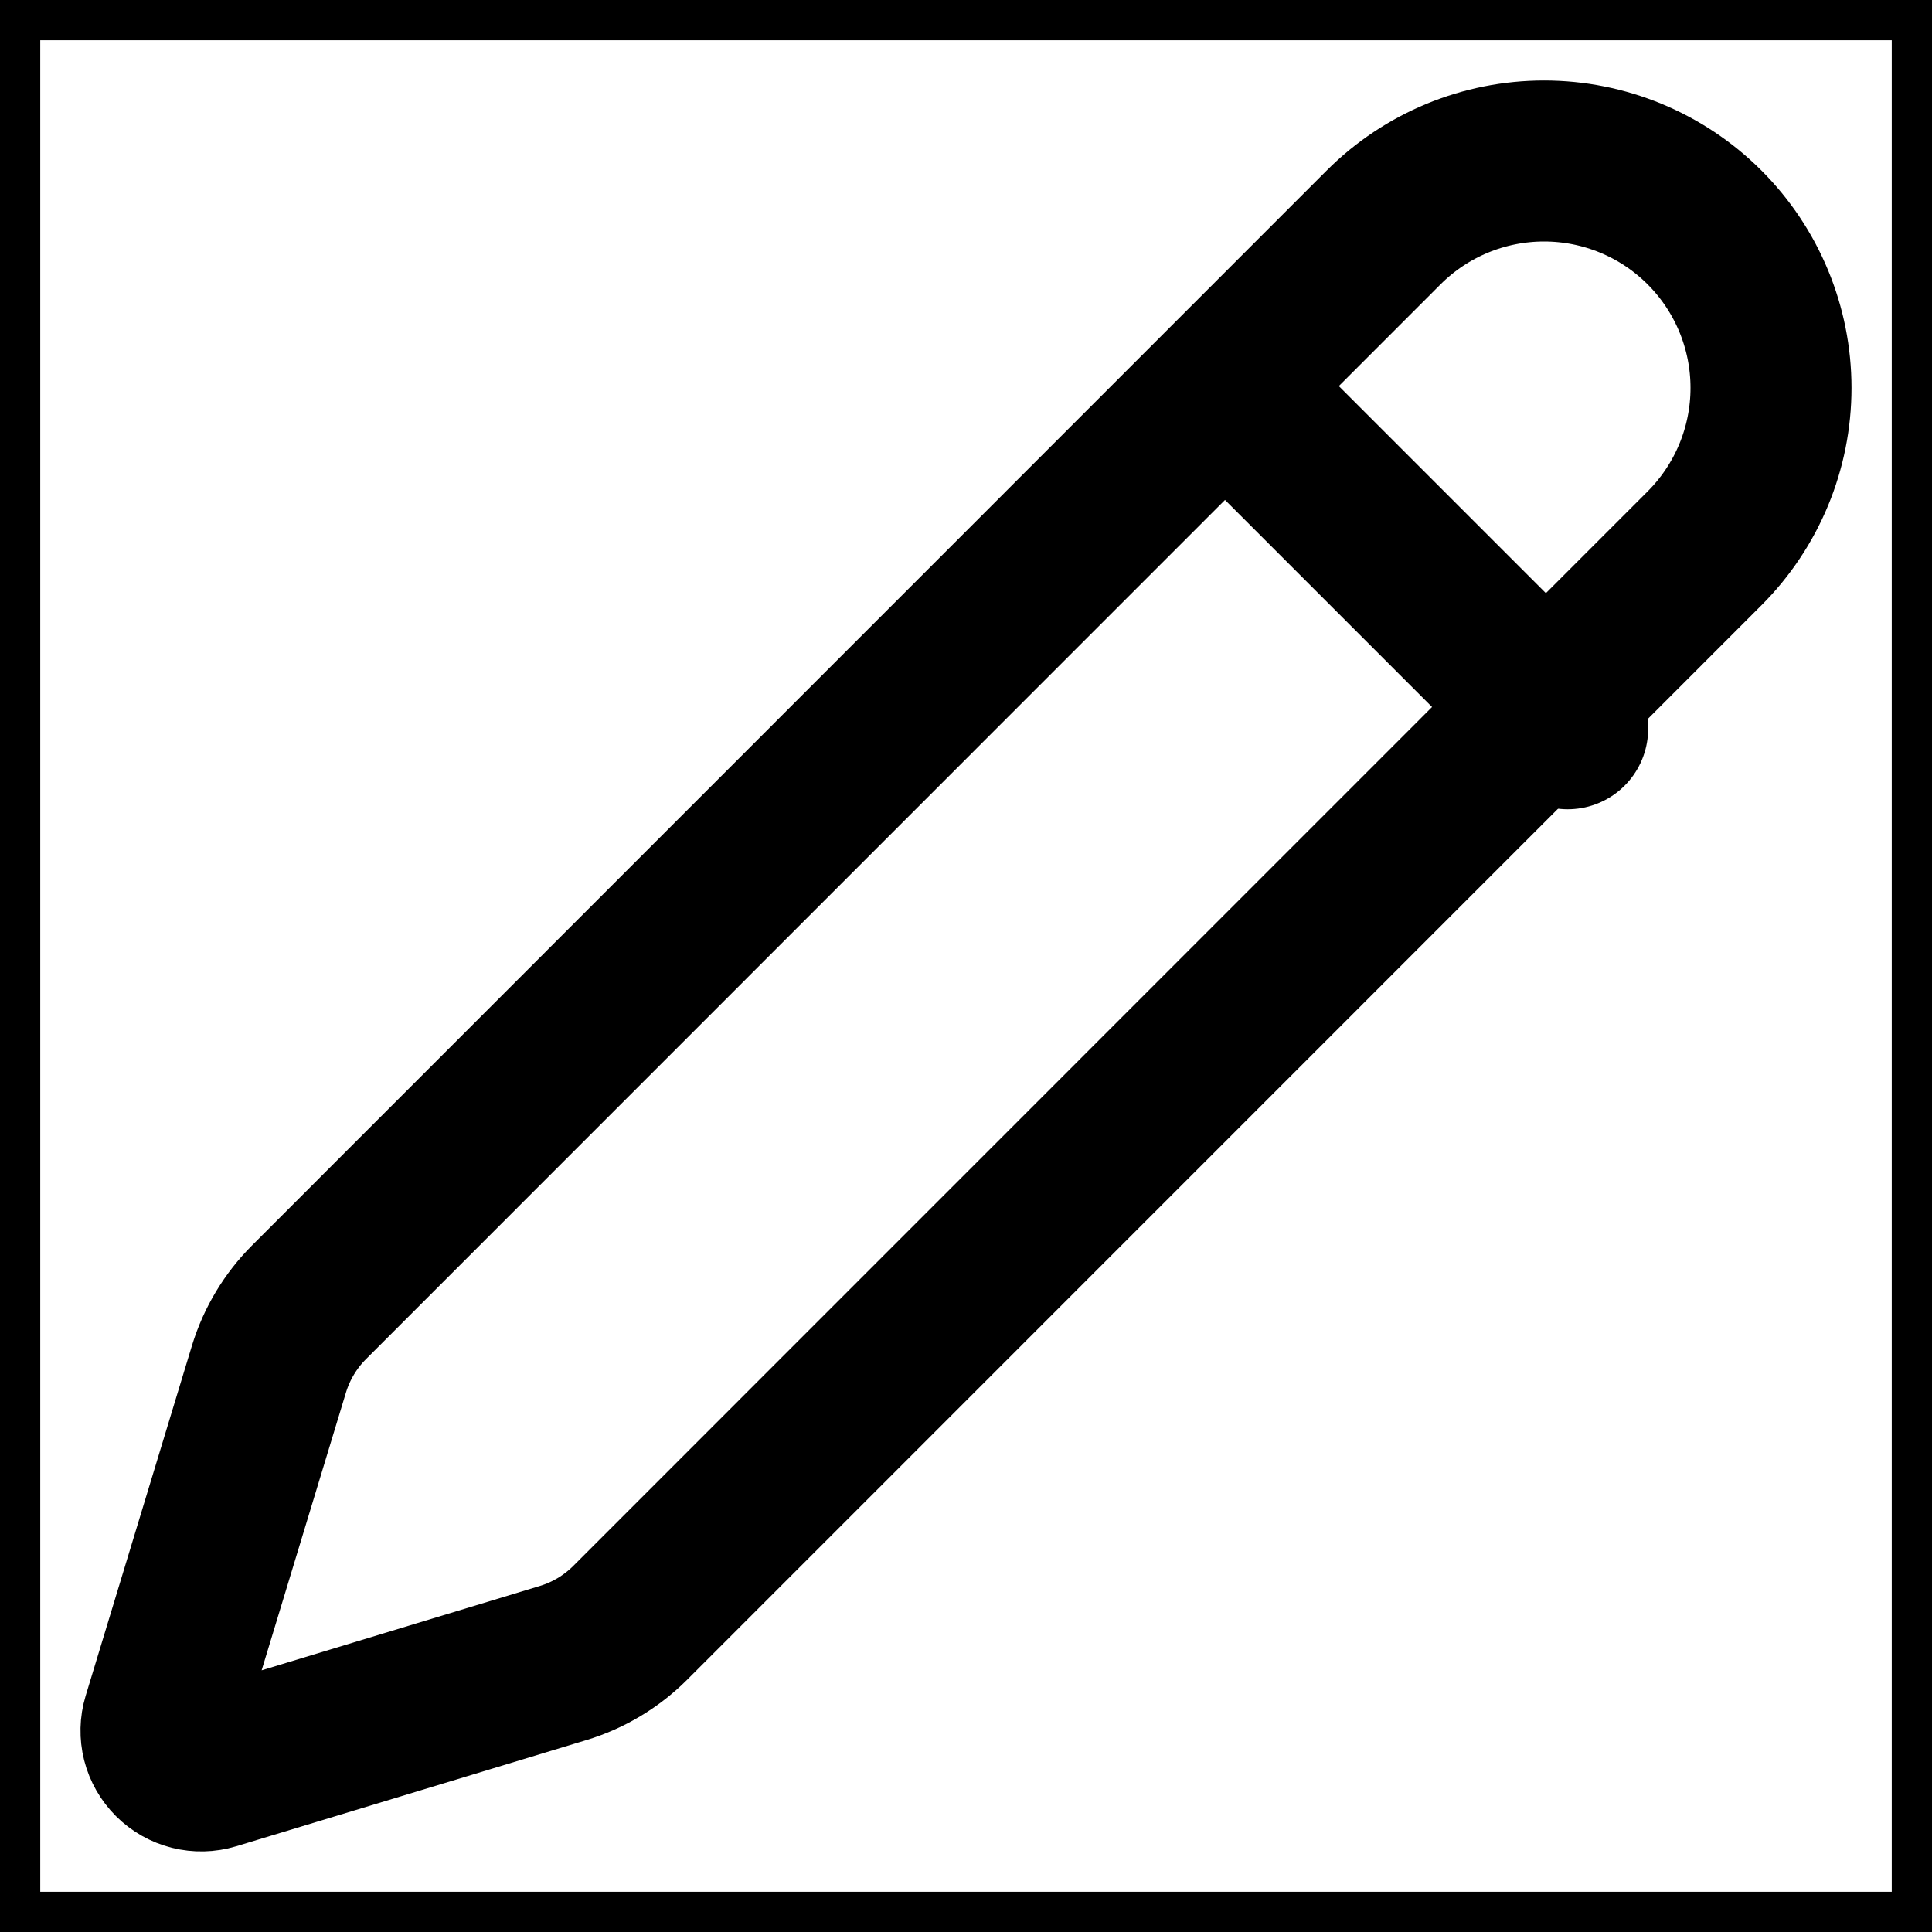
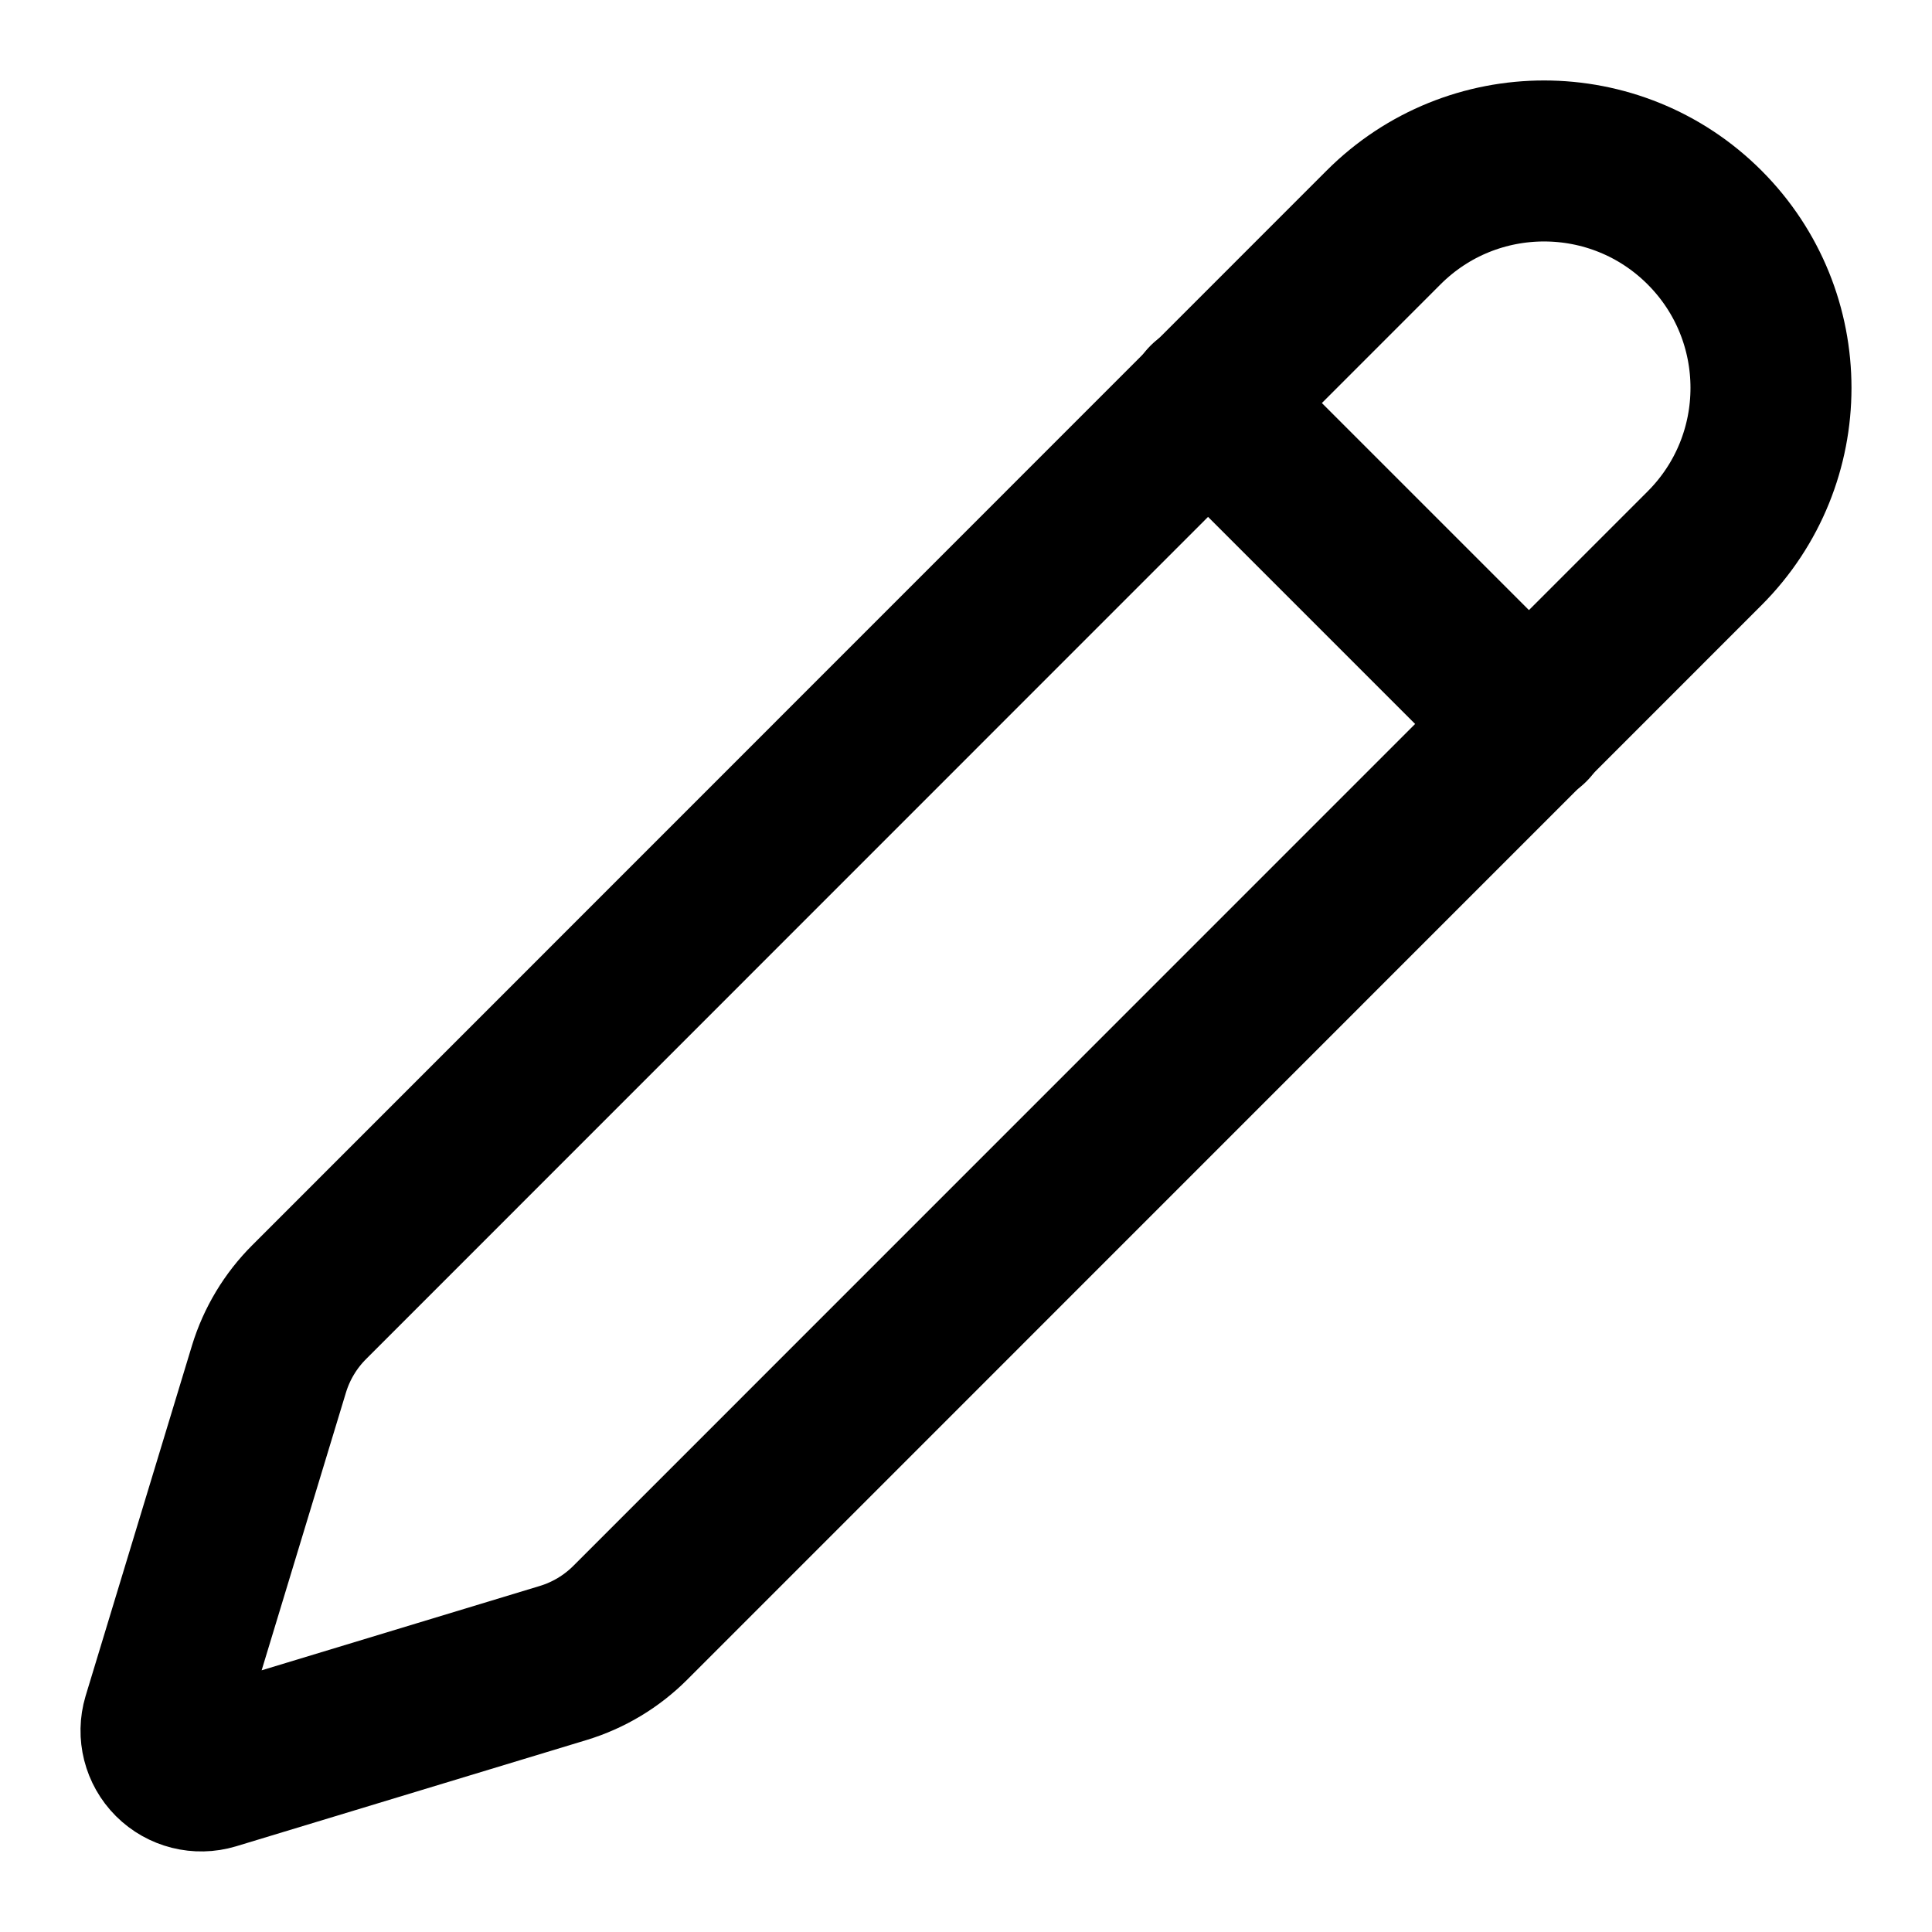
- <svg xmlns="http://www.w3.org/2000/svg" width="24" height="24" viewBox="0 0 24 24" fill="none">
-   <rect width="24" height="24" stroke="black" />
-   <path d="M21.174 6.812C21.703 6.283 22 5.566 22 4.819C22 4.071 21.703 3.354 21.174 2.825C20.646 2.297 19.929 2 19.181 2C18.434 2 17.717 2.296 17.188 2.825L3.842 16.174C3.61 16.405 3.438 16.691 3.342 17.004L2.021 21.356C1.995 21.442 1.993 21.534 2.015 21.622C2.037 21.709 2.083 21.789 2.147 21.853C2.211 21.917 2.291 21.962 2.378 21.984C2.466 22.006 2.558 22.004 2.644 21.978L6.997 20.658C7.31 20.563 7.595 20.392 7.827 20.161L21.174 6.812Z" stroke="black" stroke-width="2" stroke-linecap="round" stroke-linejoin="round" />
-   <path d="M15.474 5.053L19.474 9.053" stroke="black" stroke-width="2" stroke-linecap="round" stroke-linejoin="round" />
+ <svg xmlns="http://www.w3.org/2000/svg" width="24" height="24" viewBox="0 0 24 24" fill="none" stroke="#000000" stroke-width="2" stroke-linecap="round" stroke-linejoin="round" class="lucide lucide-pencil">
+   <path d="M21.174 6.812a1 1 0 0 0-3.986-3.987L3.842 16.174a2 2 0 0 0-.5.83l-1.321 4.352a.5.5 0 0 0 .623.622l4.353-1.32a2 2 0 0 0 .83-.497z" />
+   <path d="m15 5 4 4" />
</svg>
